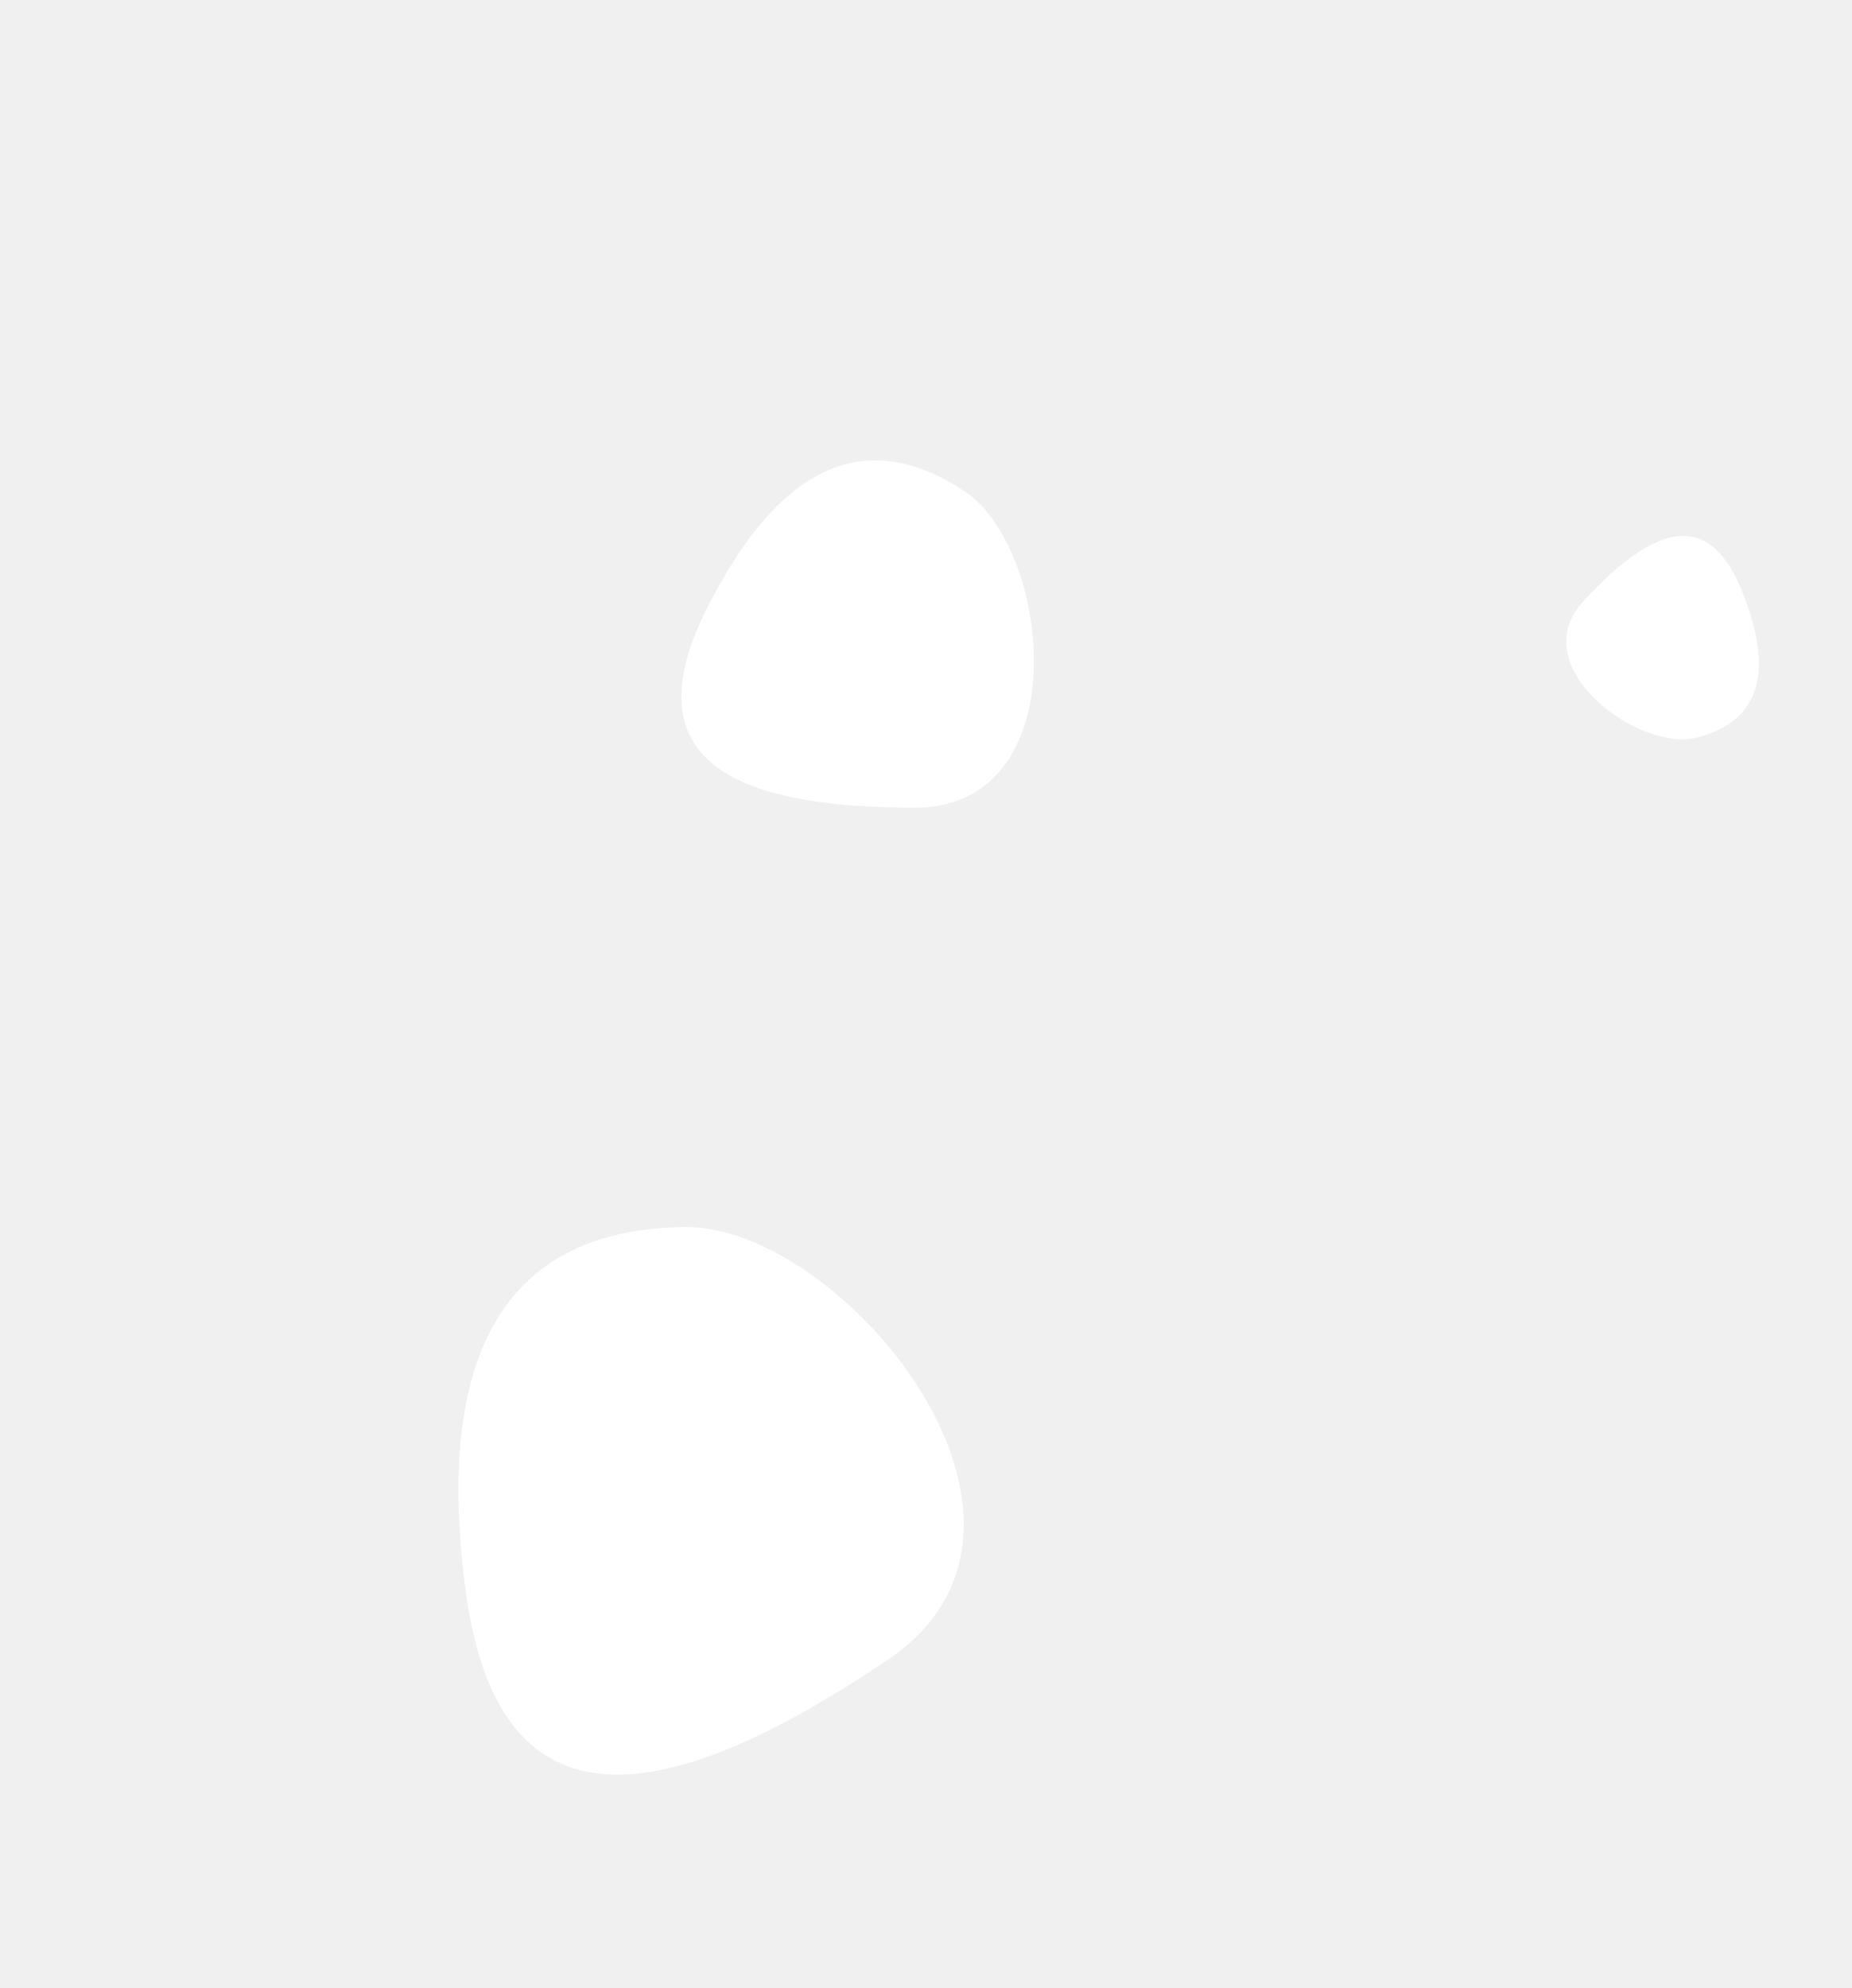
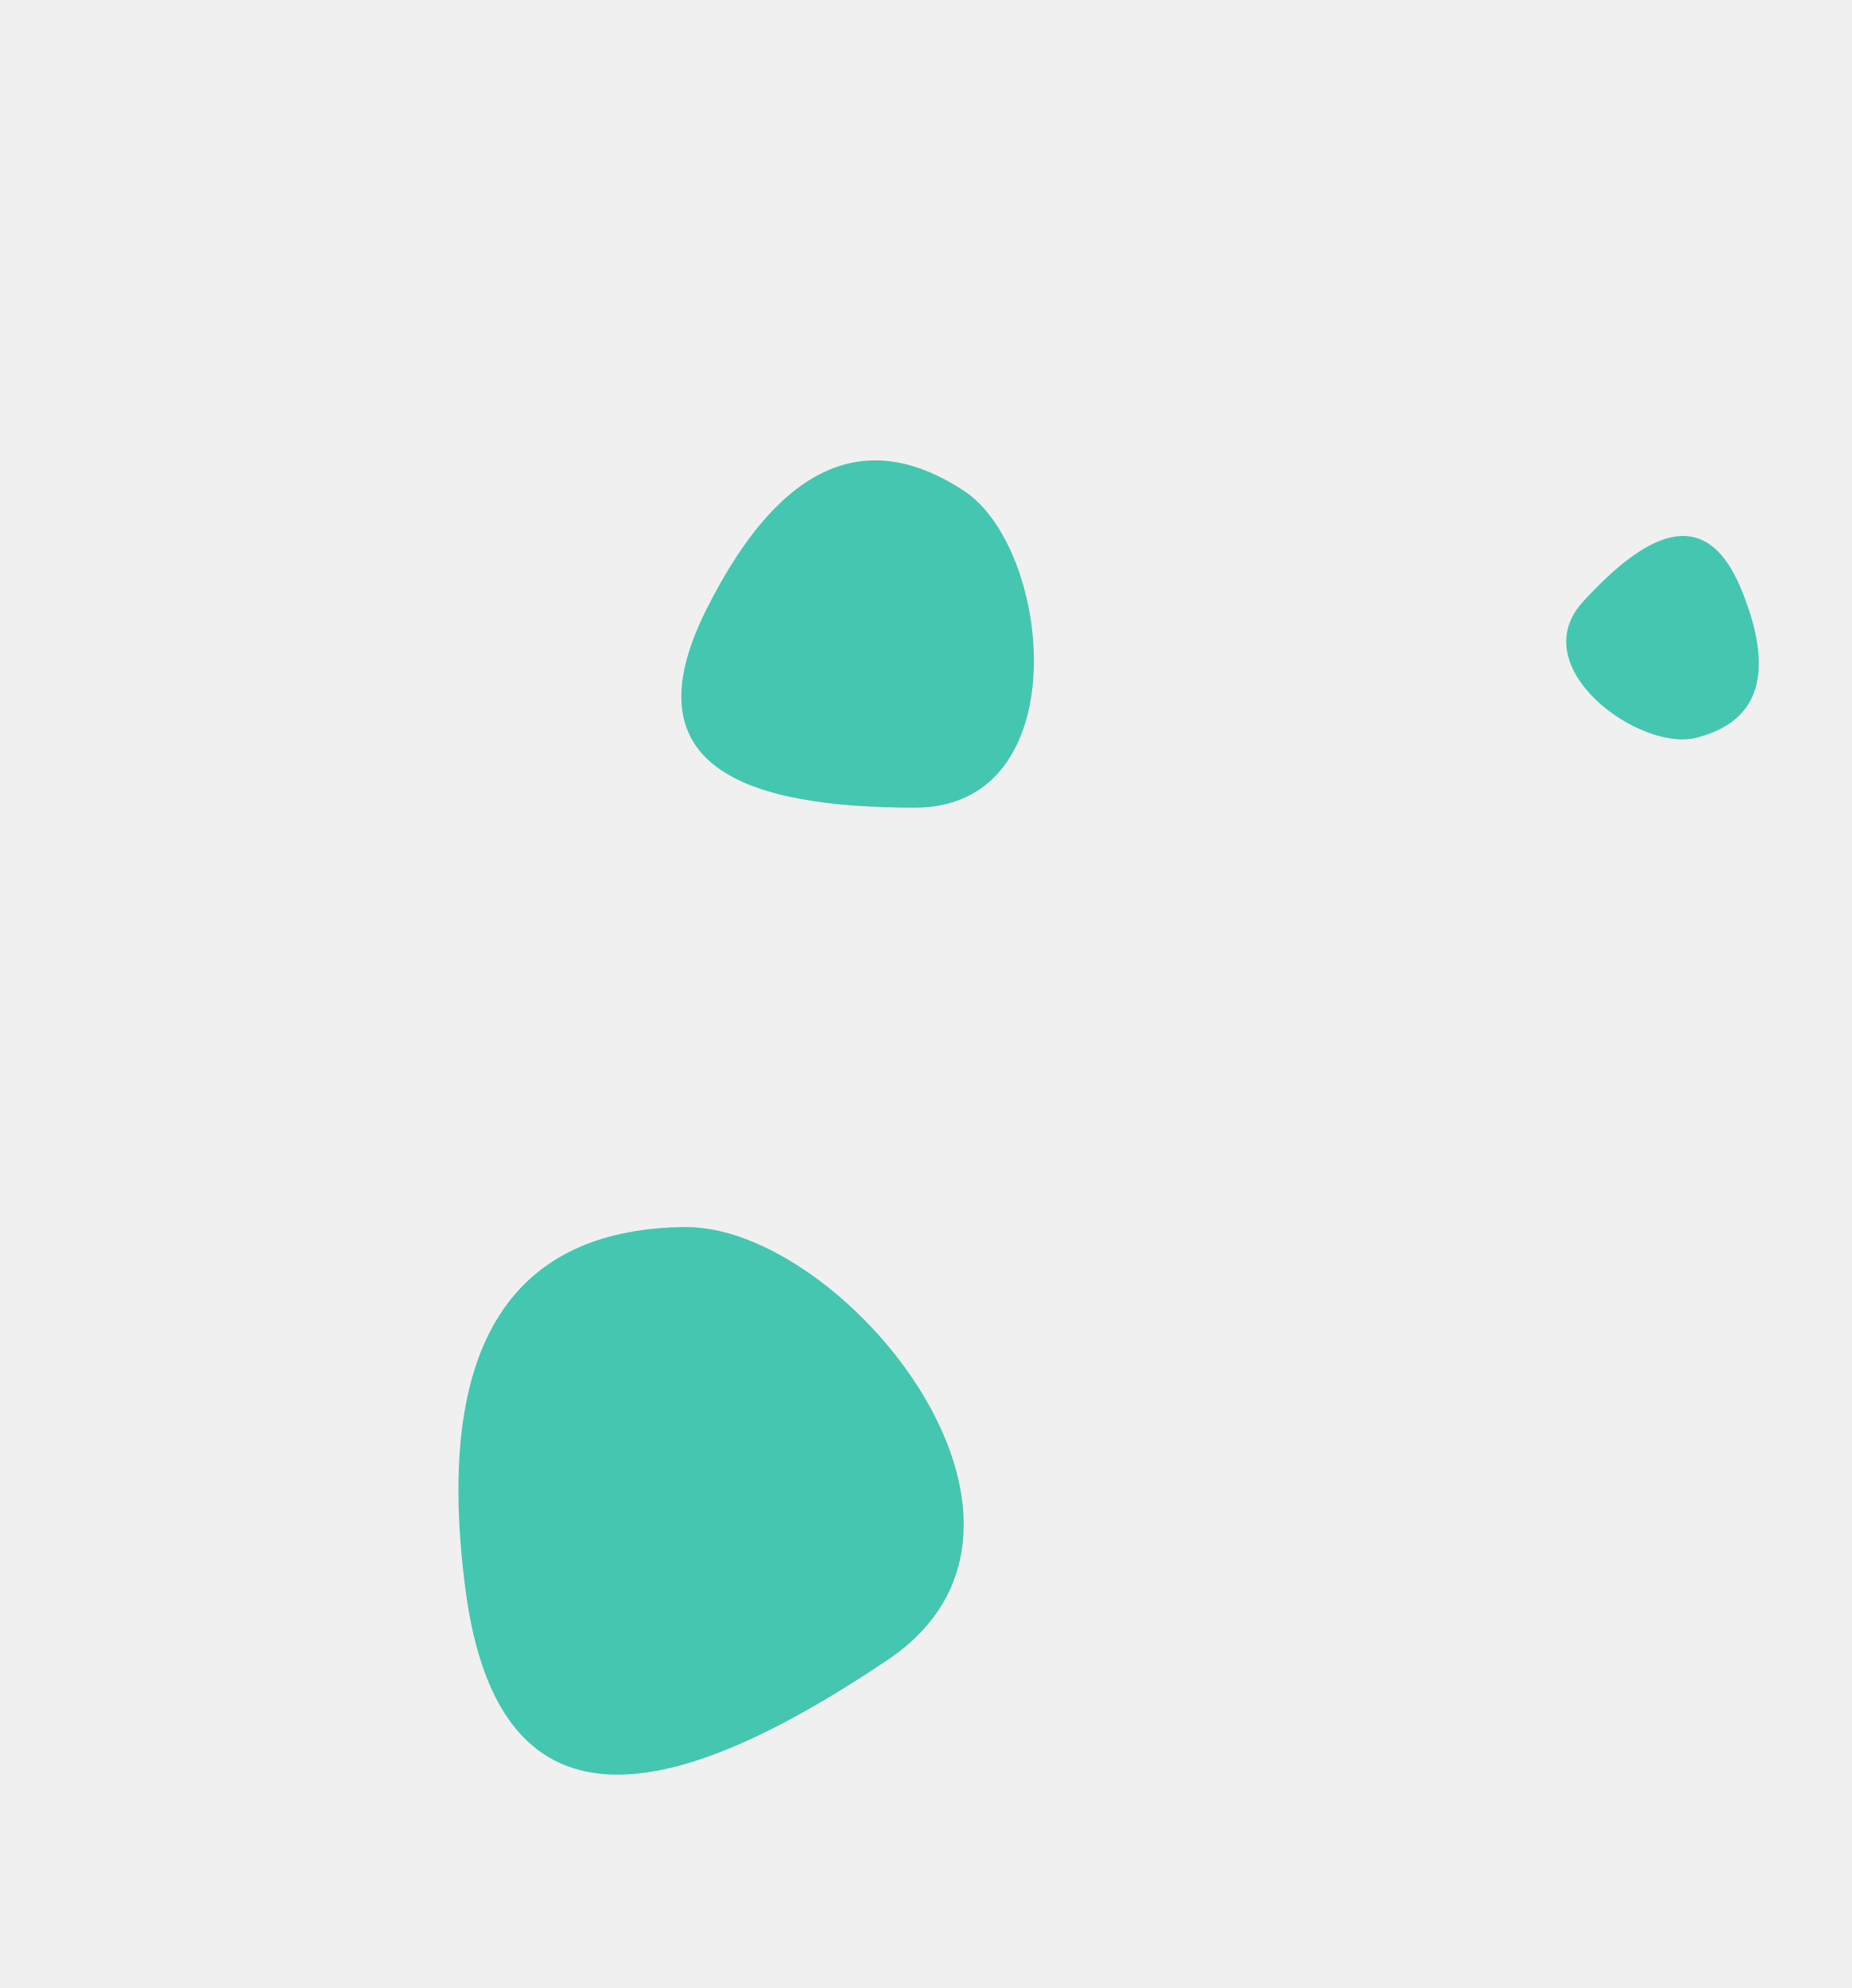
<svg xmlns="http://www.w3.org/2000/svg" width="149" height="160" viewBox="0 0 149 160" fill="none">
-   <path fill-rule="evenodd" clip-rule="evenodd" d="M71.438 133.596C87.709 122.655 67.82 98.628 55.137 98.756C42.455 98.885 34.681 106.618 37.457 127.893C40.233 149.168 55.166 144.536 71.438 133.596Z" fill="#FFFFFF" />
-   <path fill-rule="evenodd" clip-rule="evenodd" d="M73.596 65.005C86.75 65.025 84.702 44.201 77.6 39.515C70.498 34.829 63.273 36.214 56.836 49.087C50.399 61.96 60.442 64.986 73.596 65.005Z" fill="#FFFFFF" />
-   <path fill-rule="evenodd" clip-rule="evenodd" d="M127.412 48.419C122.558 53.704 131.939 60.52 136.497 59.382C141.055 58.243 143.143 54.828 140.181 47.516C137.22 40.203 132.266 43.133 127.412 48.419Z" fill="#FFFFFF" />
+   <path fill-rule="evenodd" clip-rule="evenodd" d="M71.438 133.596C87.709 122.655 67.82 98.628 55.137 98.756C42.455 98.885 34.681 106.618 37.457 127.893C40.233 149.168 55.166 144.536 71.438 133.596Z" fill="#44C6B0" />
+   <path fill-rule="evenodd" clip-rule="evenodd" d="M73.596 65.005C86.75 65.025 84.702 44.201 77.6 39.515C70.498 34.829 63.273 36.214 56.836 49.087C50.399 61.96 60.442 64.986 73.596 65.005Z" fill="#44C6B0" />
+   <path fill-rule="evenodd" clip-rule="evenodd" d="M127.412 48.419C122.558 53.704 131.939 60.52 136.497 59.382C141.055 58.243 143.143 54.828 140.181 47.516C137.22 40.203 132.266 43.133 127.412 48.419Z" fill="#44C6B0" />
</svg>
